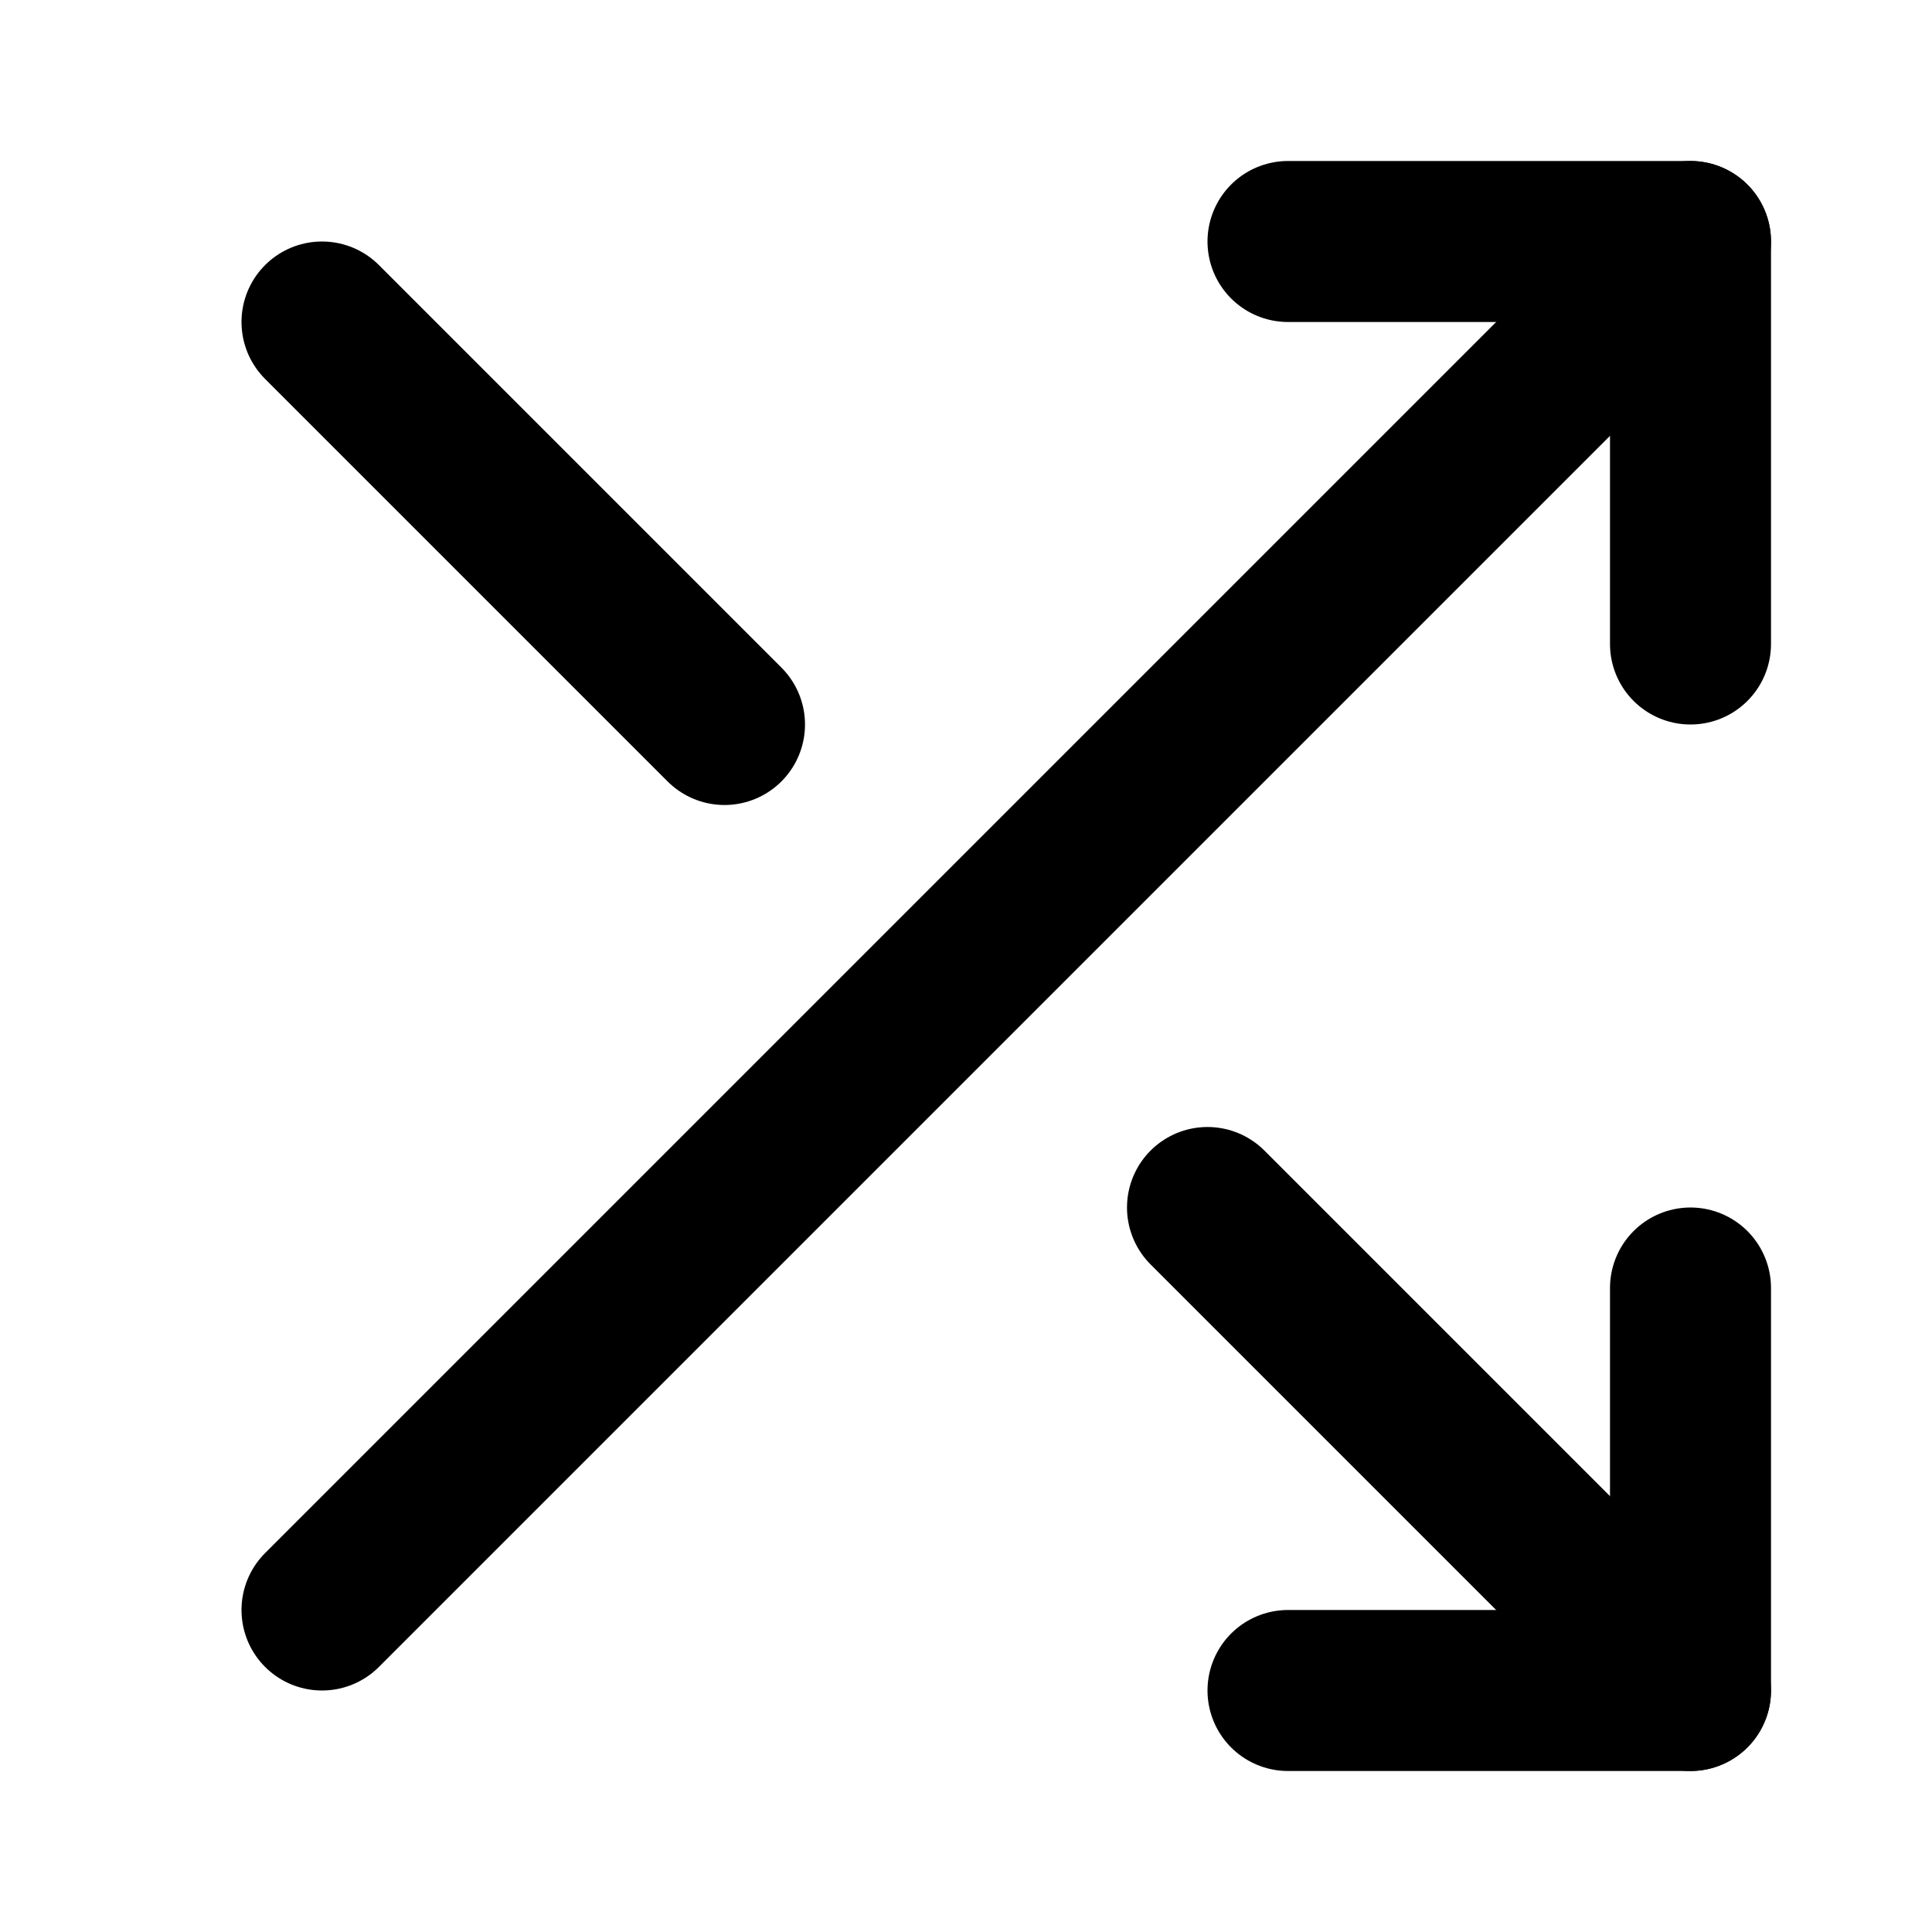
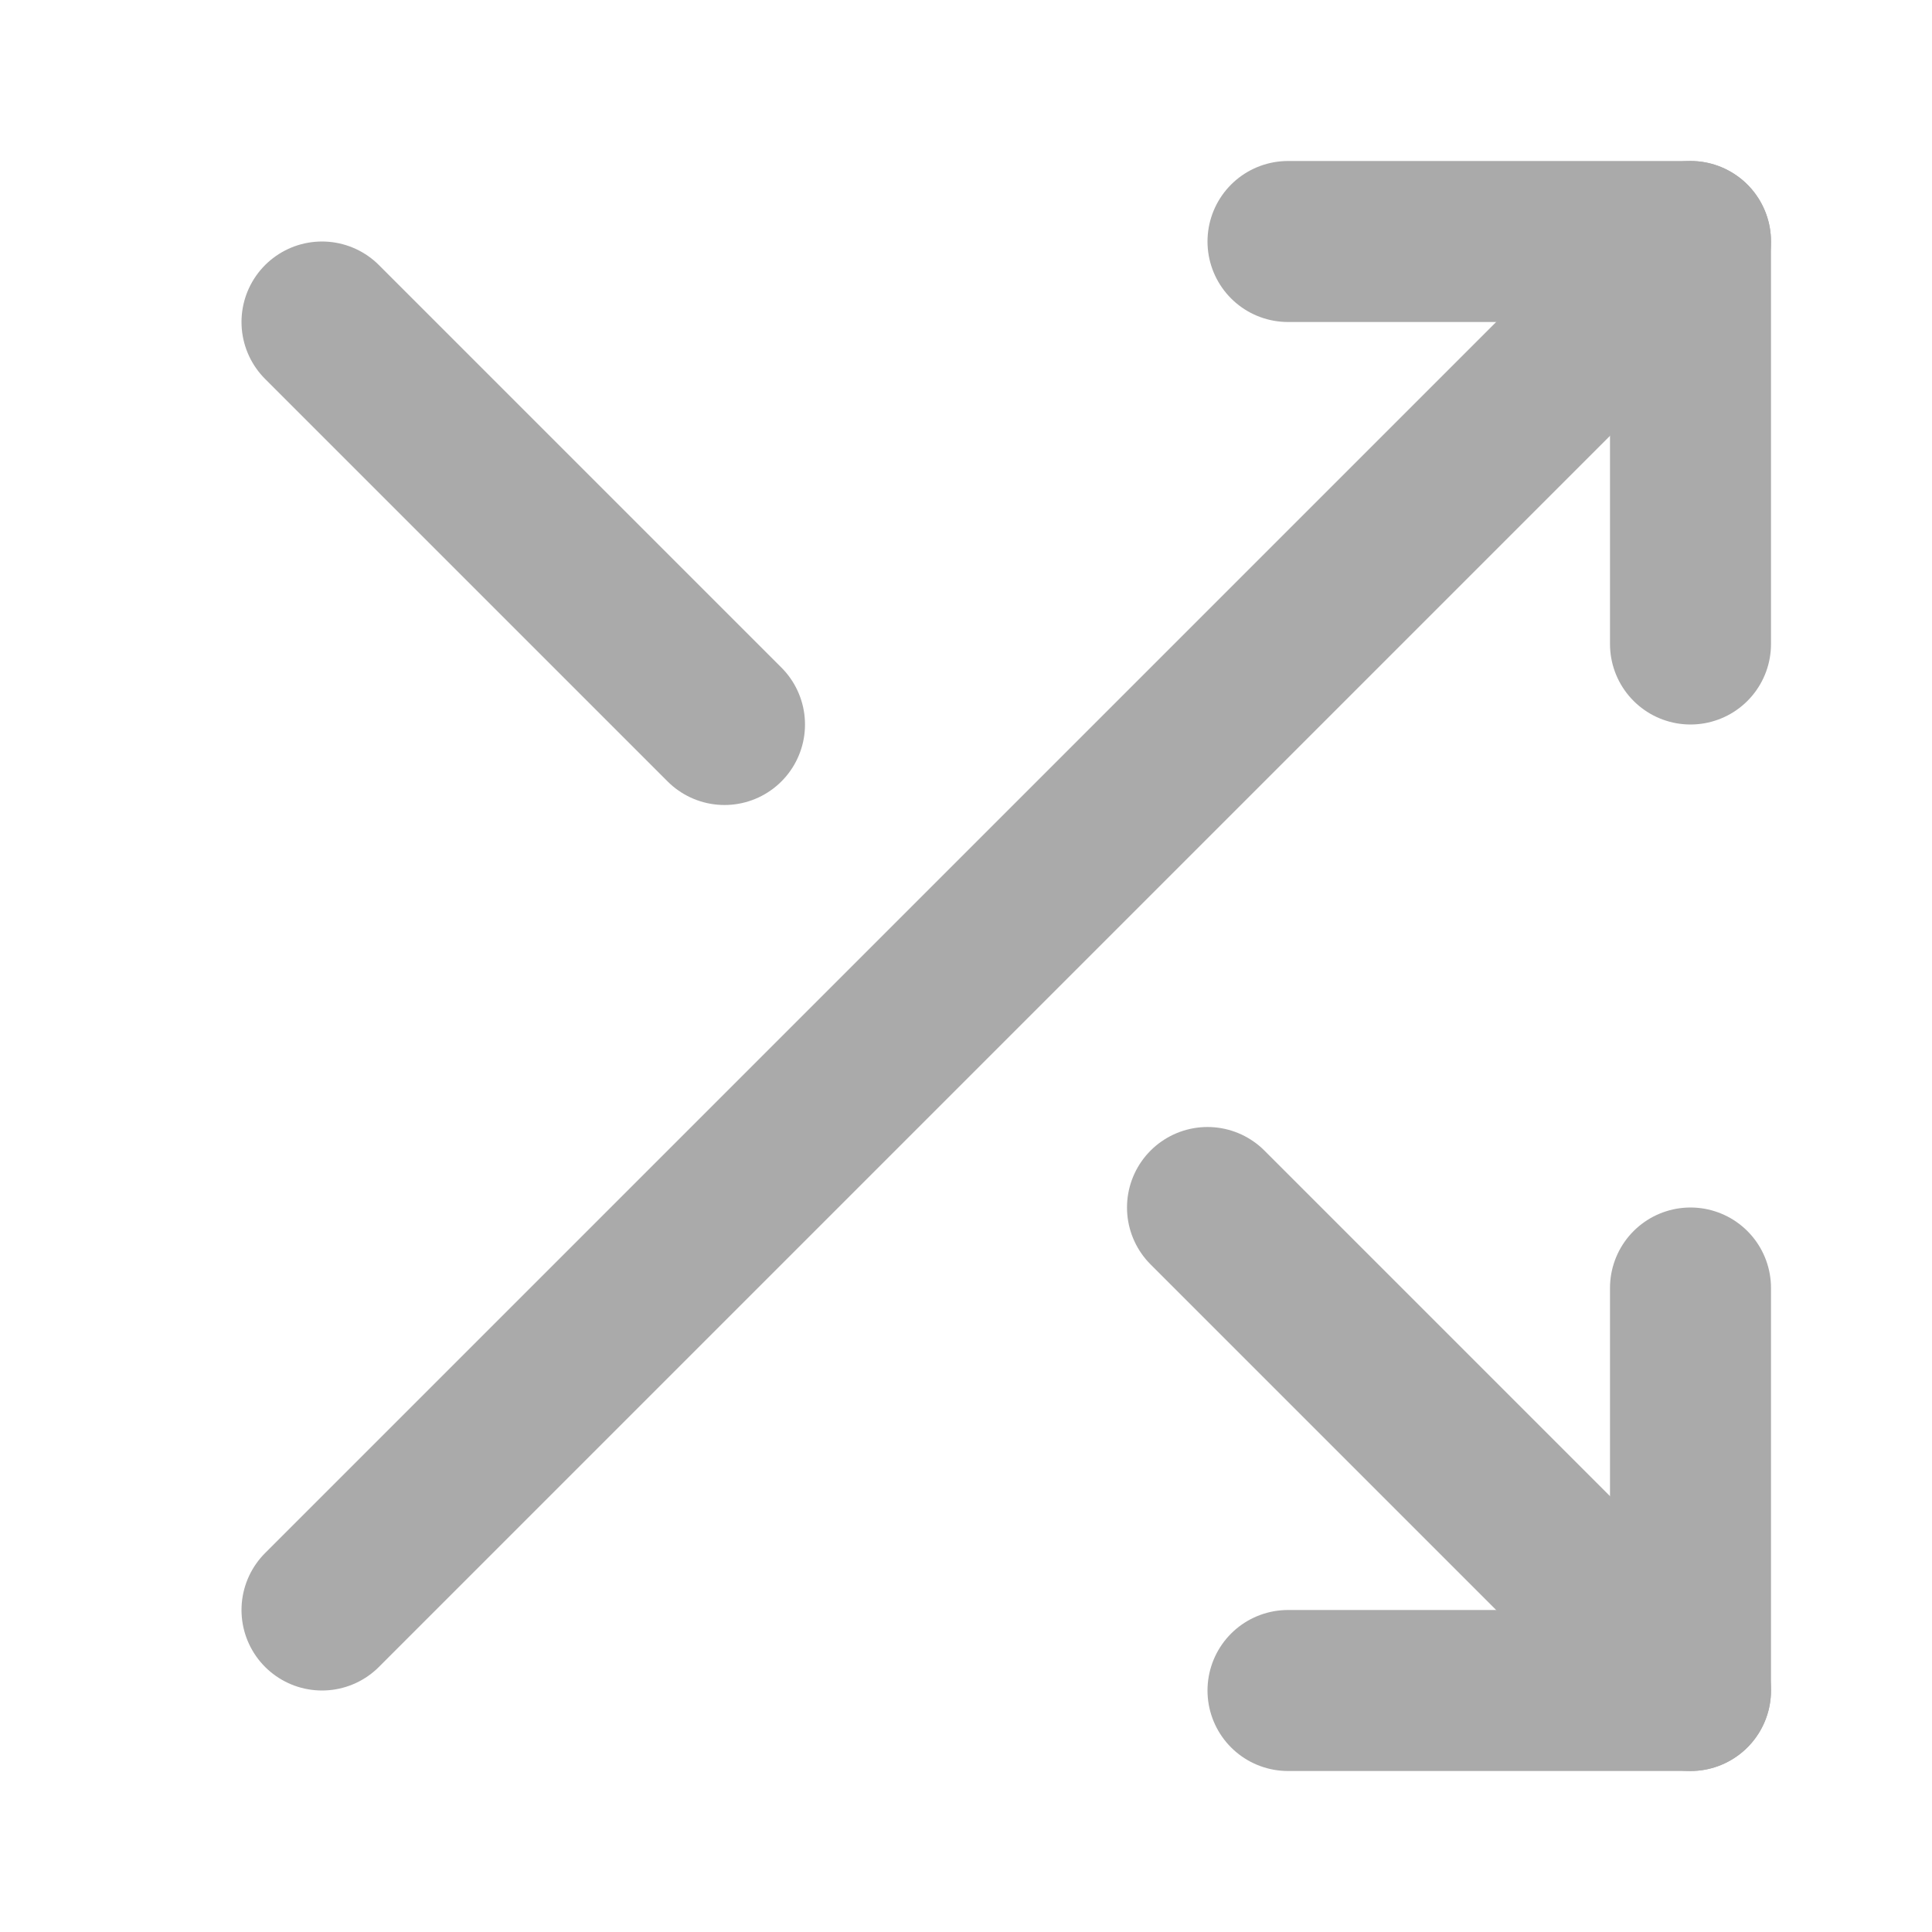
- <svg xmlns="http://www.w3.org/2000/svg" width="24" height="24" viewBox="0 0 24 24" fill="none" stroke="currentColor" stroke-width="2" stroke-linecap="round" stroke-linejoin="round" class="feather feather-shuffle">
+ <svg xmlns="http://www.w3.org/2000/svg" width="24" height="24" viewBox="0 0 24 24" fill="none" stroke="#AAAAAA" stroke-width="2" stroke-linecap="round" stroke-linejoin="round" class="feather feather-shuffle">
  <polyline points="16 3 21 3 21 8" />
  <line x1="4" y1="20" x2="21" y2="3" />
  <polyline points="21 16 21 21 16 21" />
  <line x1="15" y1="15" x2="21" y2="21" />
  <line x1="4" y1="4" x2="9" y2="9" />
</svg>
